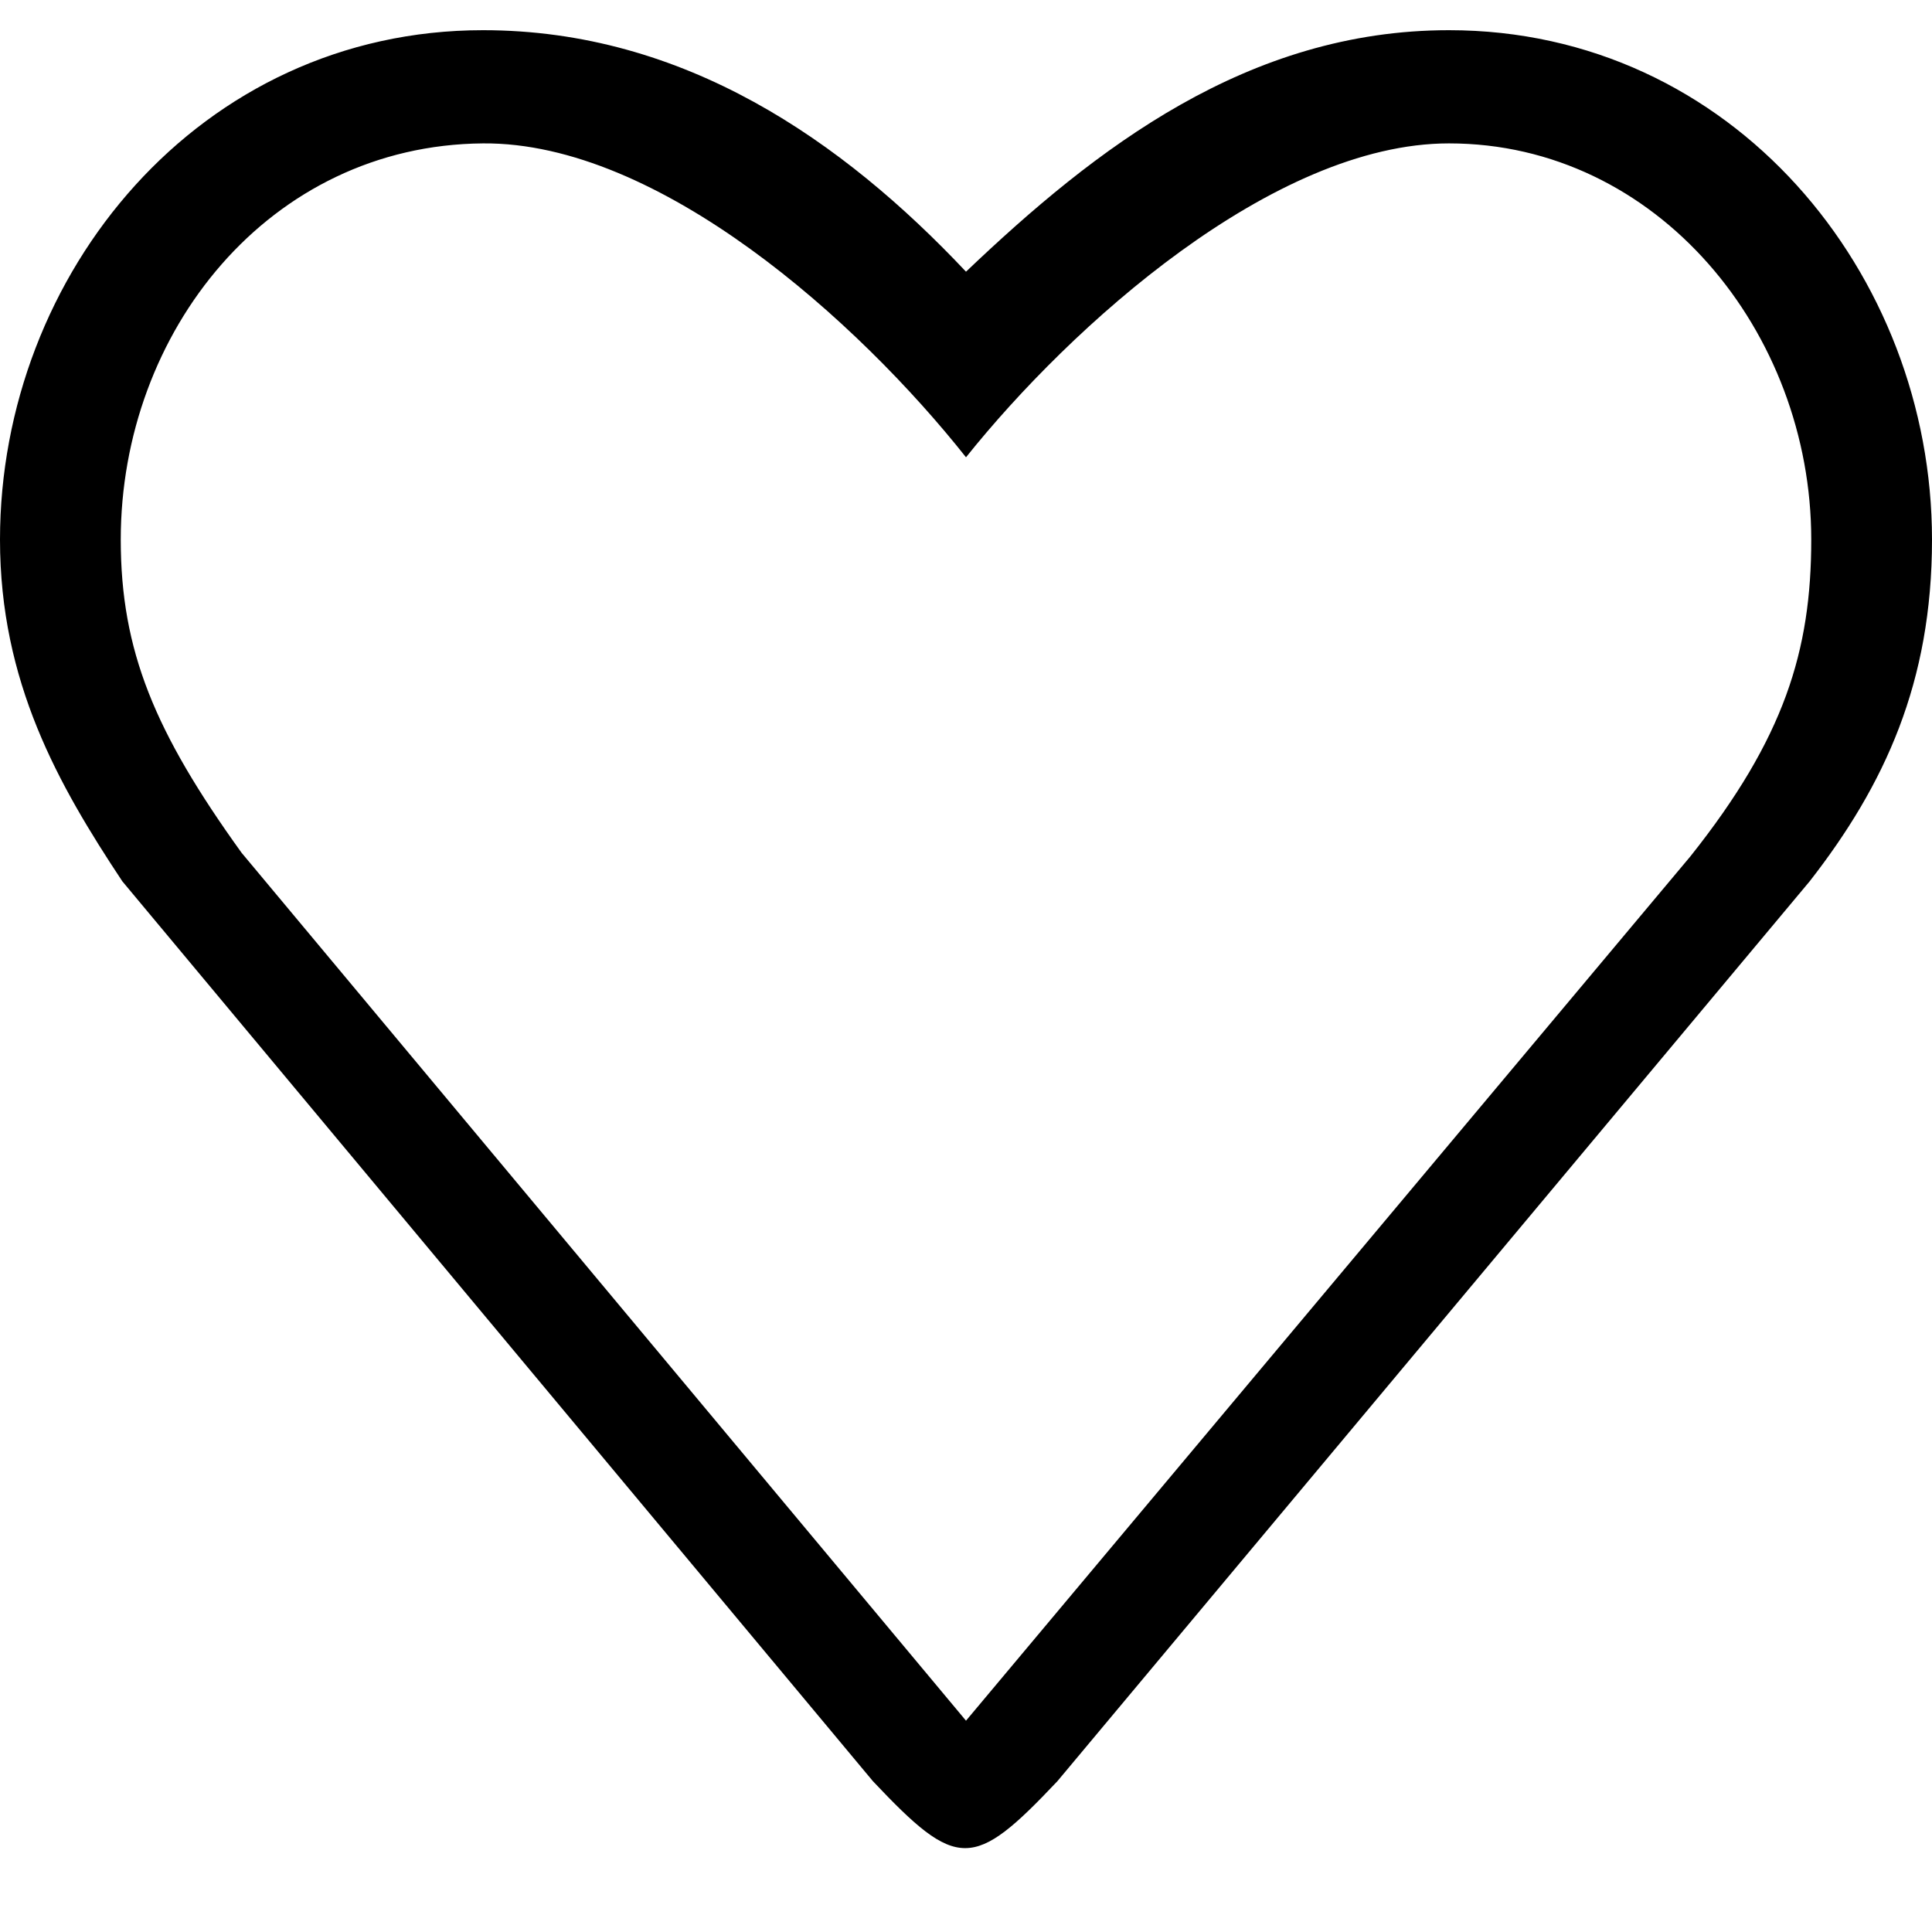
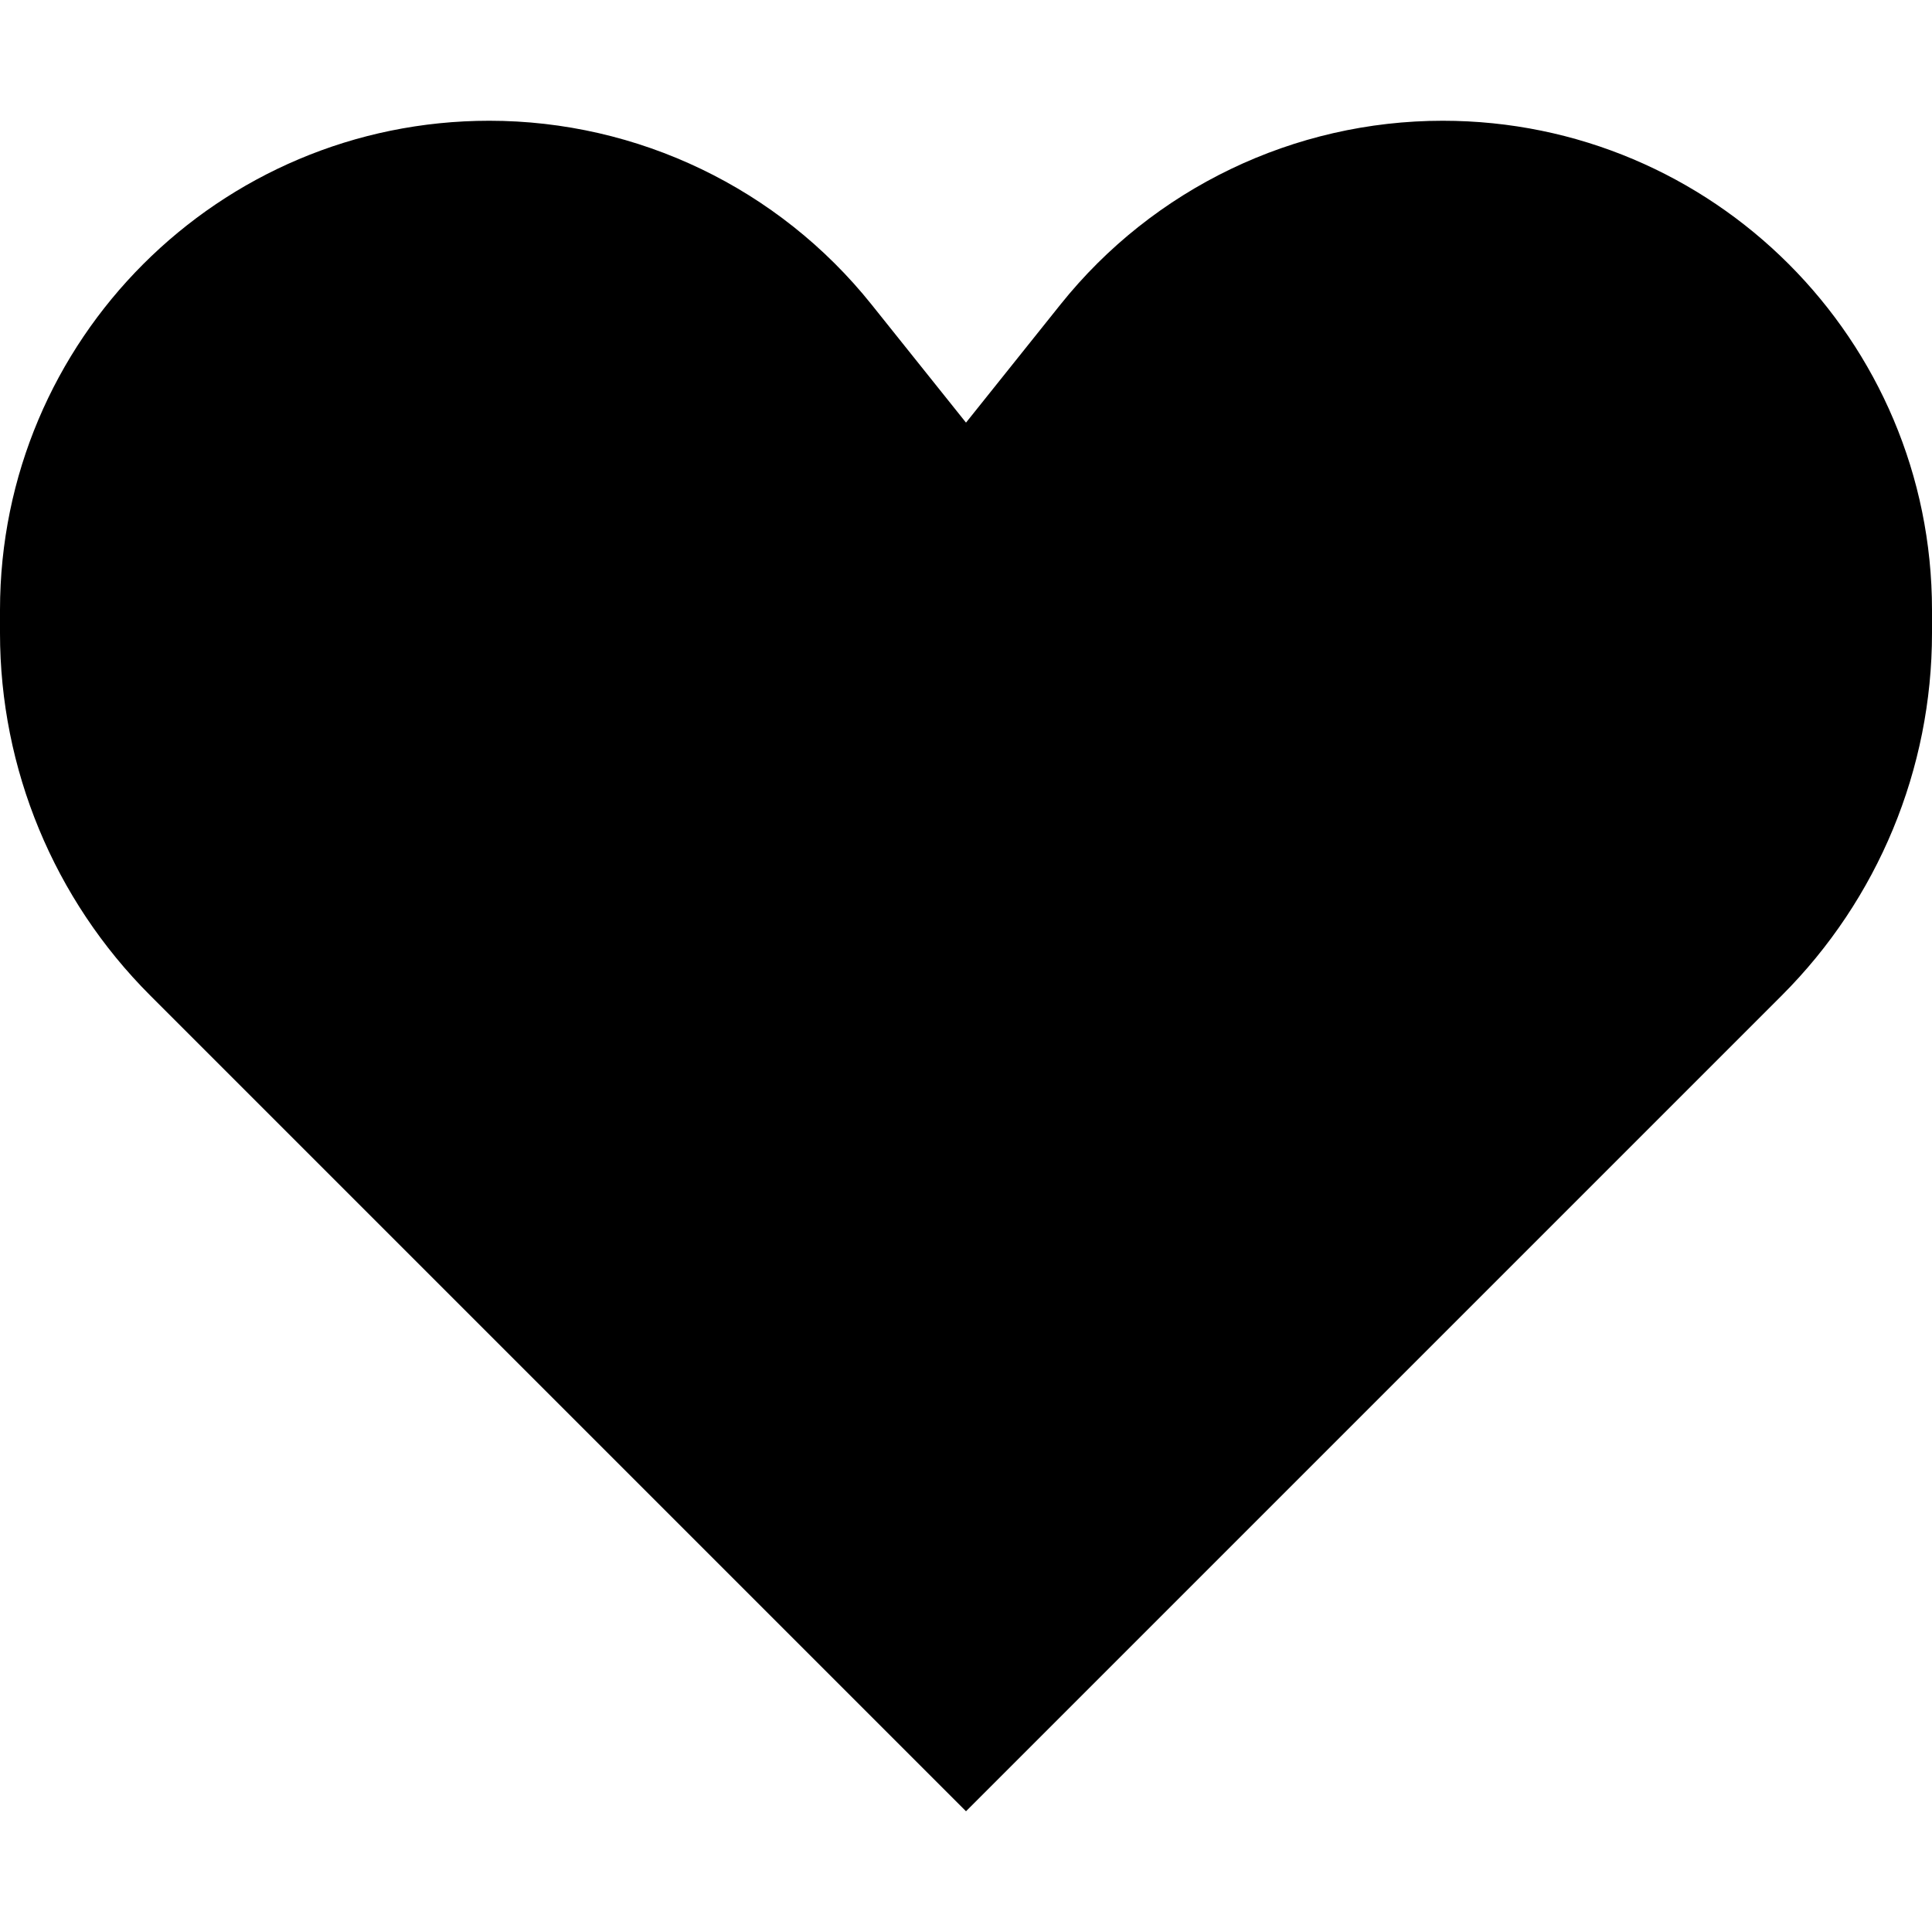
- <svg xmlns="http://www.w3.org/2000/svg" width="800px" height="800px" viewBox="0 -0.5 32 32" version="1.1">
-   <defs>
- 
- </defs>
-   <g id="Page-1" stroke="none" stroke-width="1" fill="none" fill-rule="evenodd">
-     <g id="Icon-Set" transform="translate(-100, -880)" fill="#000000">
-       <path d="M128,893.682 L116,908 L104,893.623 C102.565,891.629 102,890.282 102,888.438 C102,884.999 104.455,881.904 108,881.875 C110.916,881.851 114.222,884.829 116,887.074 C117.731,884.908 121.084,881.875 124,881.875 C127.451,881.875 130,884.999 130,888.438 C130,890.282 129.553,891.729 128,893.682 L128,893.682 Z M124,880 C120.667,880 118.145,881.956 116,884 C113.957,881.831 111.333,880 108,880 C103.306,880 100,884.036 100,888.438 C100,890.799 100.967,892.499 102.026,894.097 L114.459,909.003 C115.854,910.48 116.118,910.48 117.513,909.003 L129.974,894.097 C131.22,892.499 132,890.799 132,888.438 C132,884.036 128.694,880 124,880 L124,880 Z" id="heart-like">
- 
- </path>
-     </g>
-   </g>
+ <svg xmlns="http://www.w3.org/2000/svg" width="800px" height="800px" viewBox="0 0 16 16" fill="none">
+   <path d="M1.243 8.243L8 15L14.757 8.243C15.553 7.447 16 6.368 16 5.243V5.052C16 2.814 14.186 1 11.948 1C10.717 1 9.552 1.56 8.783 2.521L8 3.5L7.217 2.521C6.448 1.56 5.283 1 4.052 1C1.814 1 0 2.814 0 5.052V5.243C0 6.368 0.447 7.447 1.243 8.243Z" fill="#000000" />
</svg>
